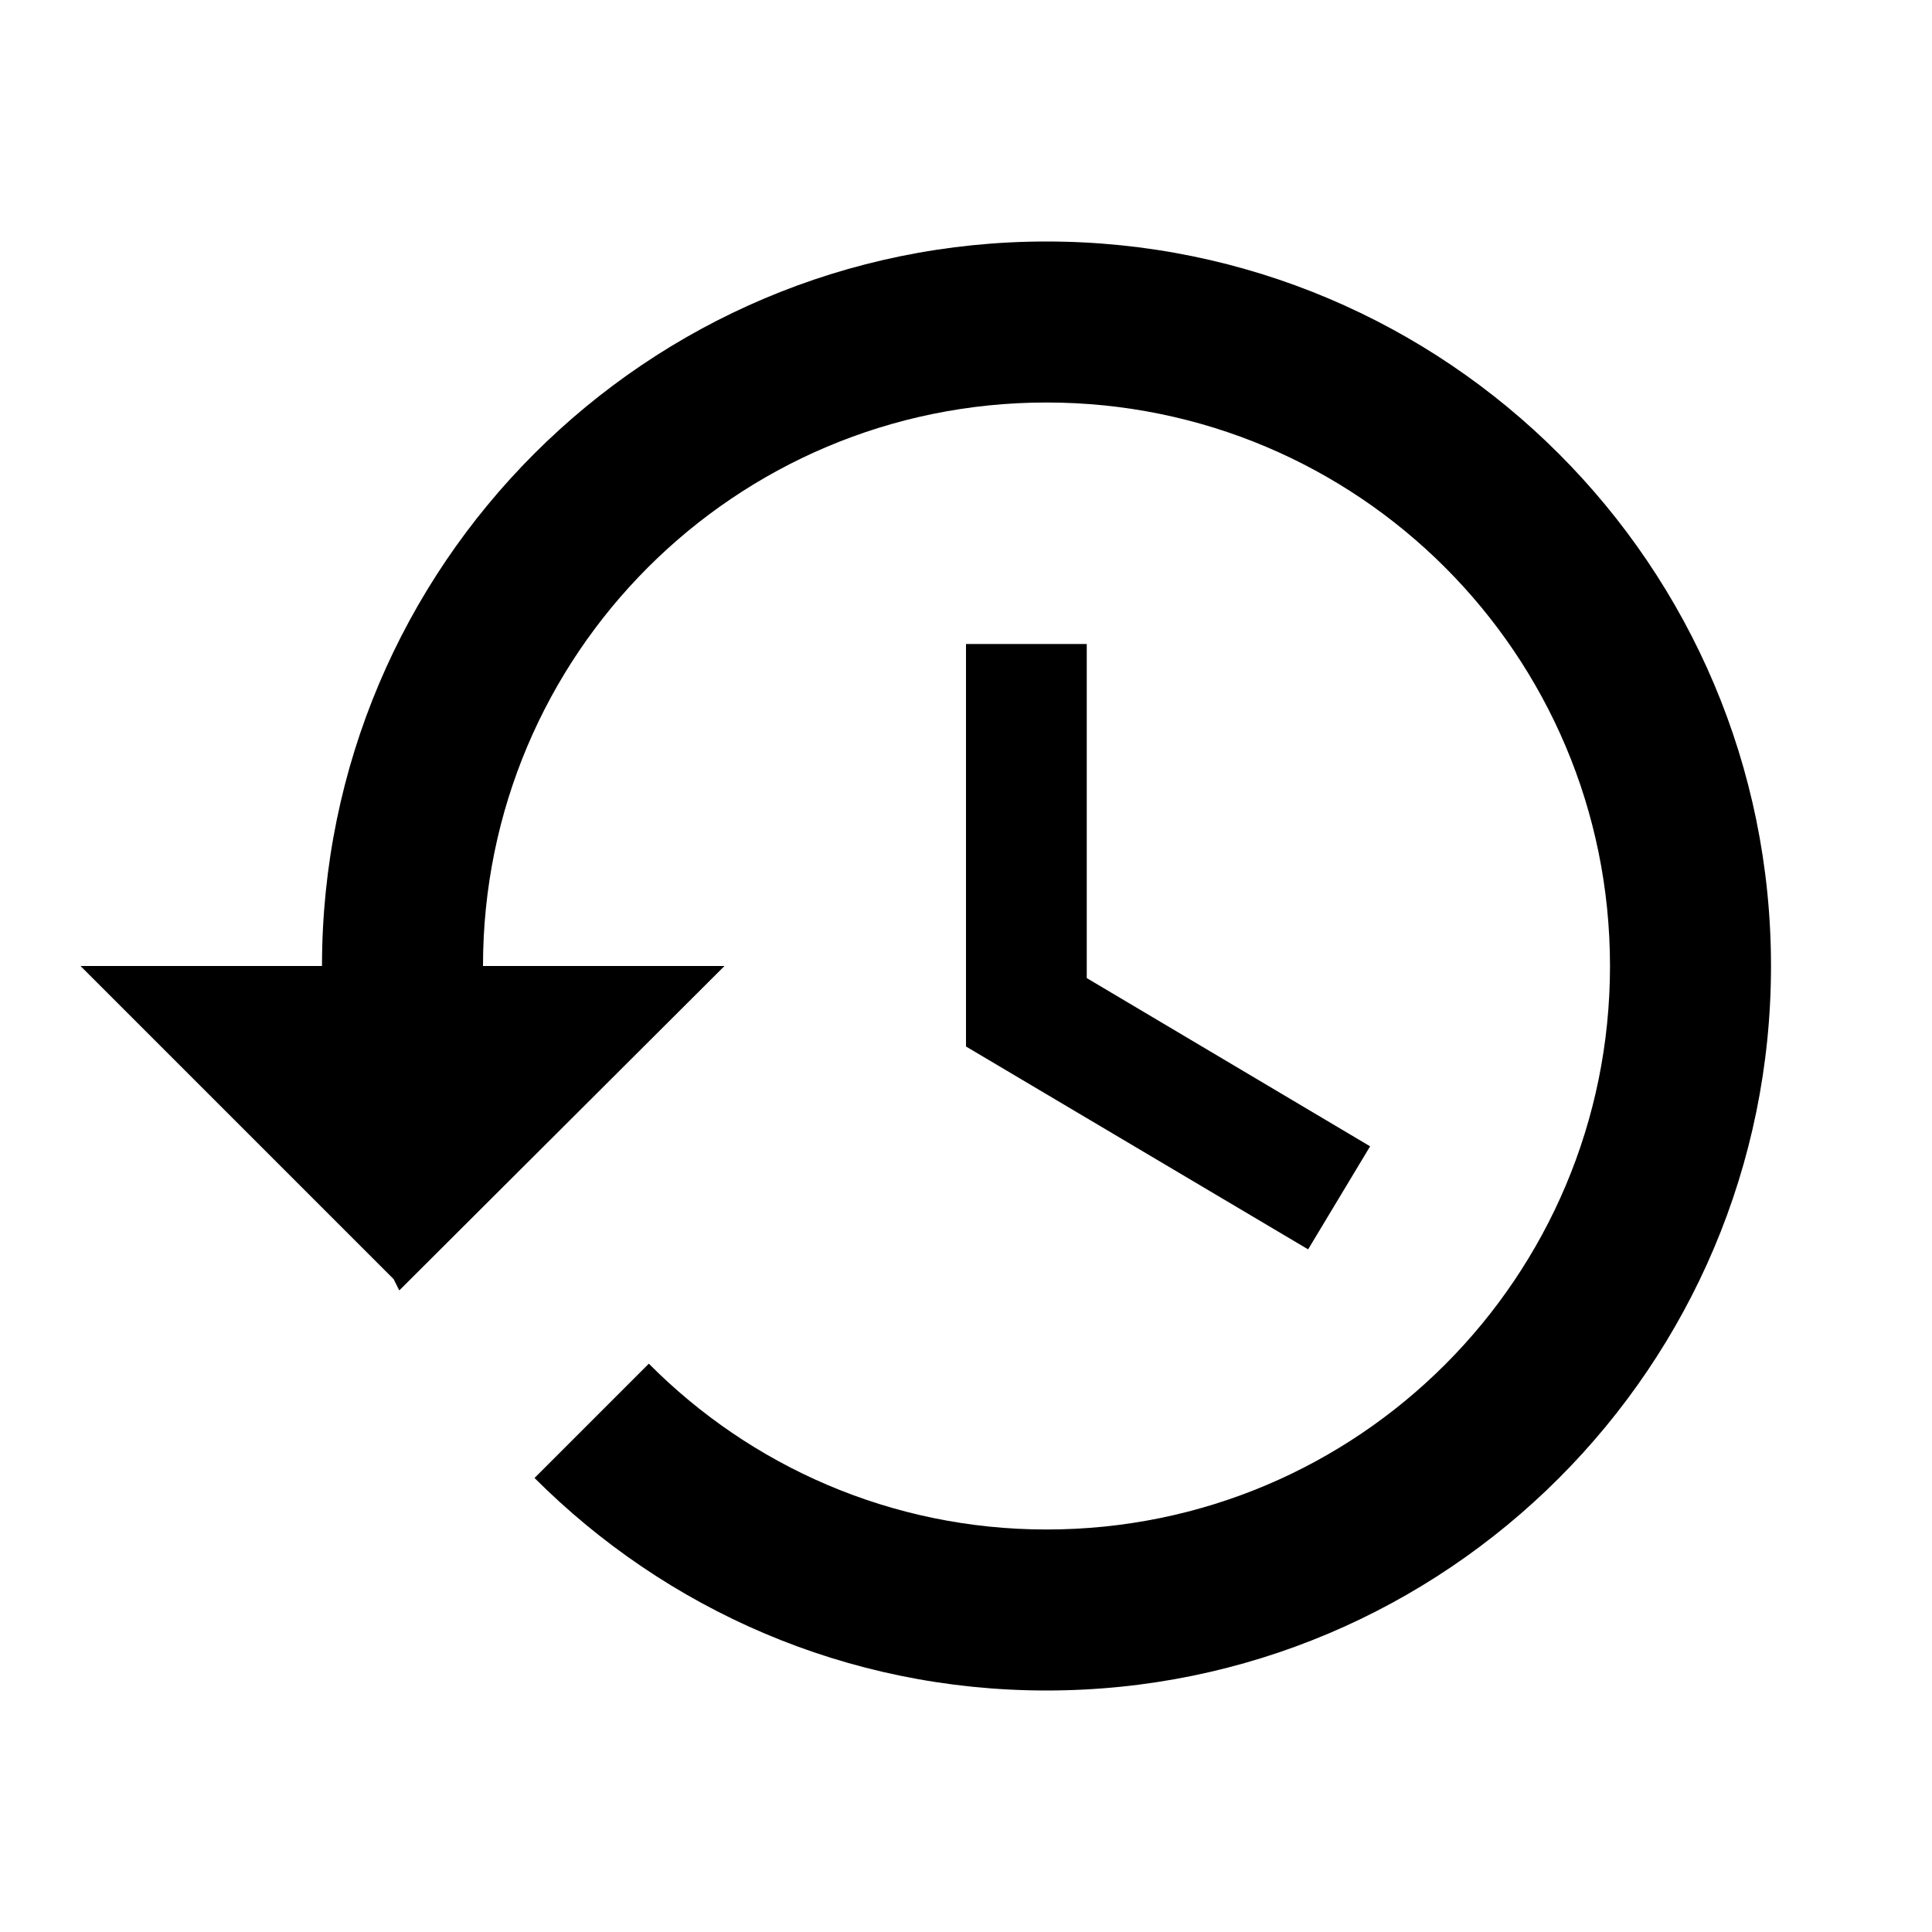
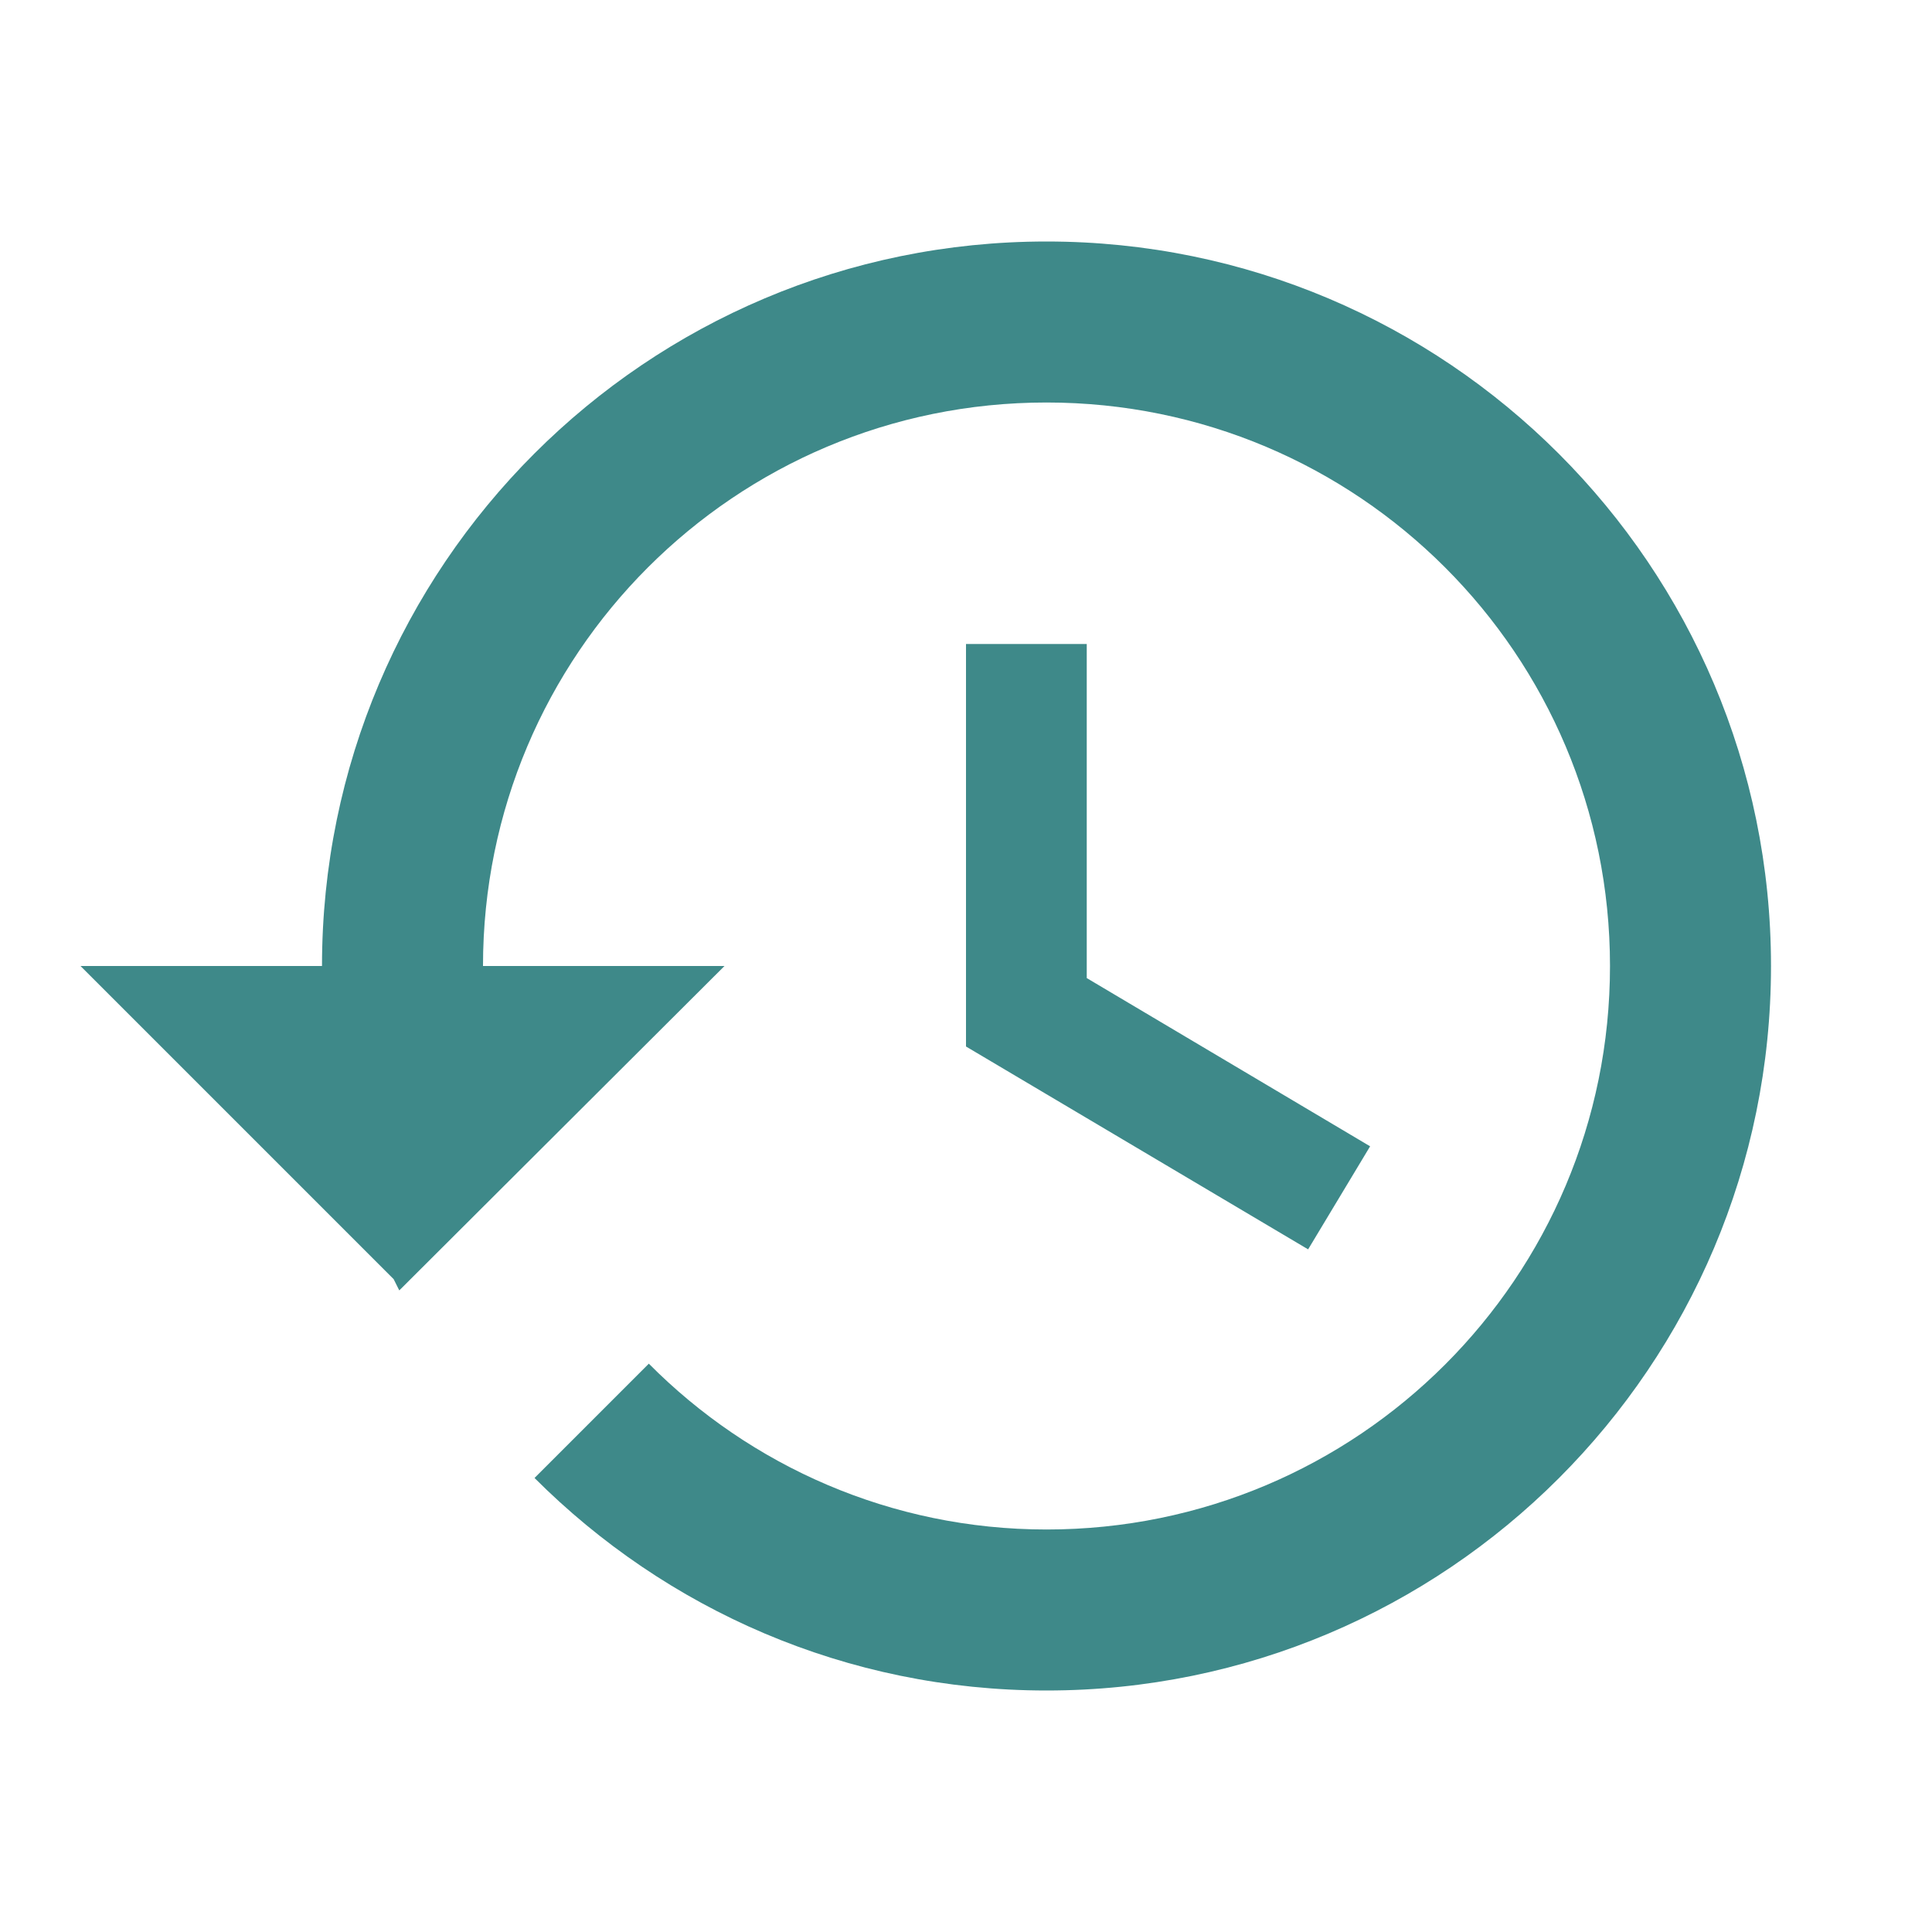
<svg xmlns="http://www.w3.org/2000/svg" height="24px" viewBox="0 0 24 24" width="24px" fill="#000000">
  <path d="M0 0h24v24H0V0z" fill="none" />
-   <path d="M13 3c-4.97 0-9 4.03-9 9H1l3.89 3.89.07.14L9 12H6c0-3.87 3.13-7 7-7s7 3.13 7 7-3.13 7-7 7c-1.93 0-3.68-.79-4.94-2.06l-1.42 1.42C8.27 19.99 10.51 21 13 21c4.97 0 9-4.03 9-9s-4.03-9-9-9zm-1 5v5l4.25 2.52.77-1.28-3.52-2.09V8z" />
+   <path fill="#3E8989" d="M13 3c-4.97 0-9 4.03-9 9H1l3.89 3.89.07.14L9 12H6c0-3.87 3.13-7 7-7s7 3.13 7 7-3.13 7-7 7c-1.93 0-3.68-.79-4.94-2.06l-1.42 1.42C8.27 19.99 10.51 21 13 21c4.97 0 9-4.03 9-9s-4.03-9-9-9zm-1 5v5l4.25 2.52.77-1.28-3.52-2.09V8z" />
</svg>
